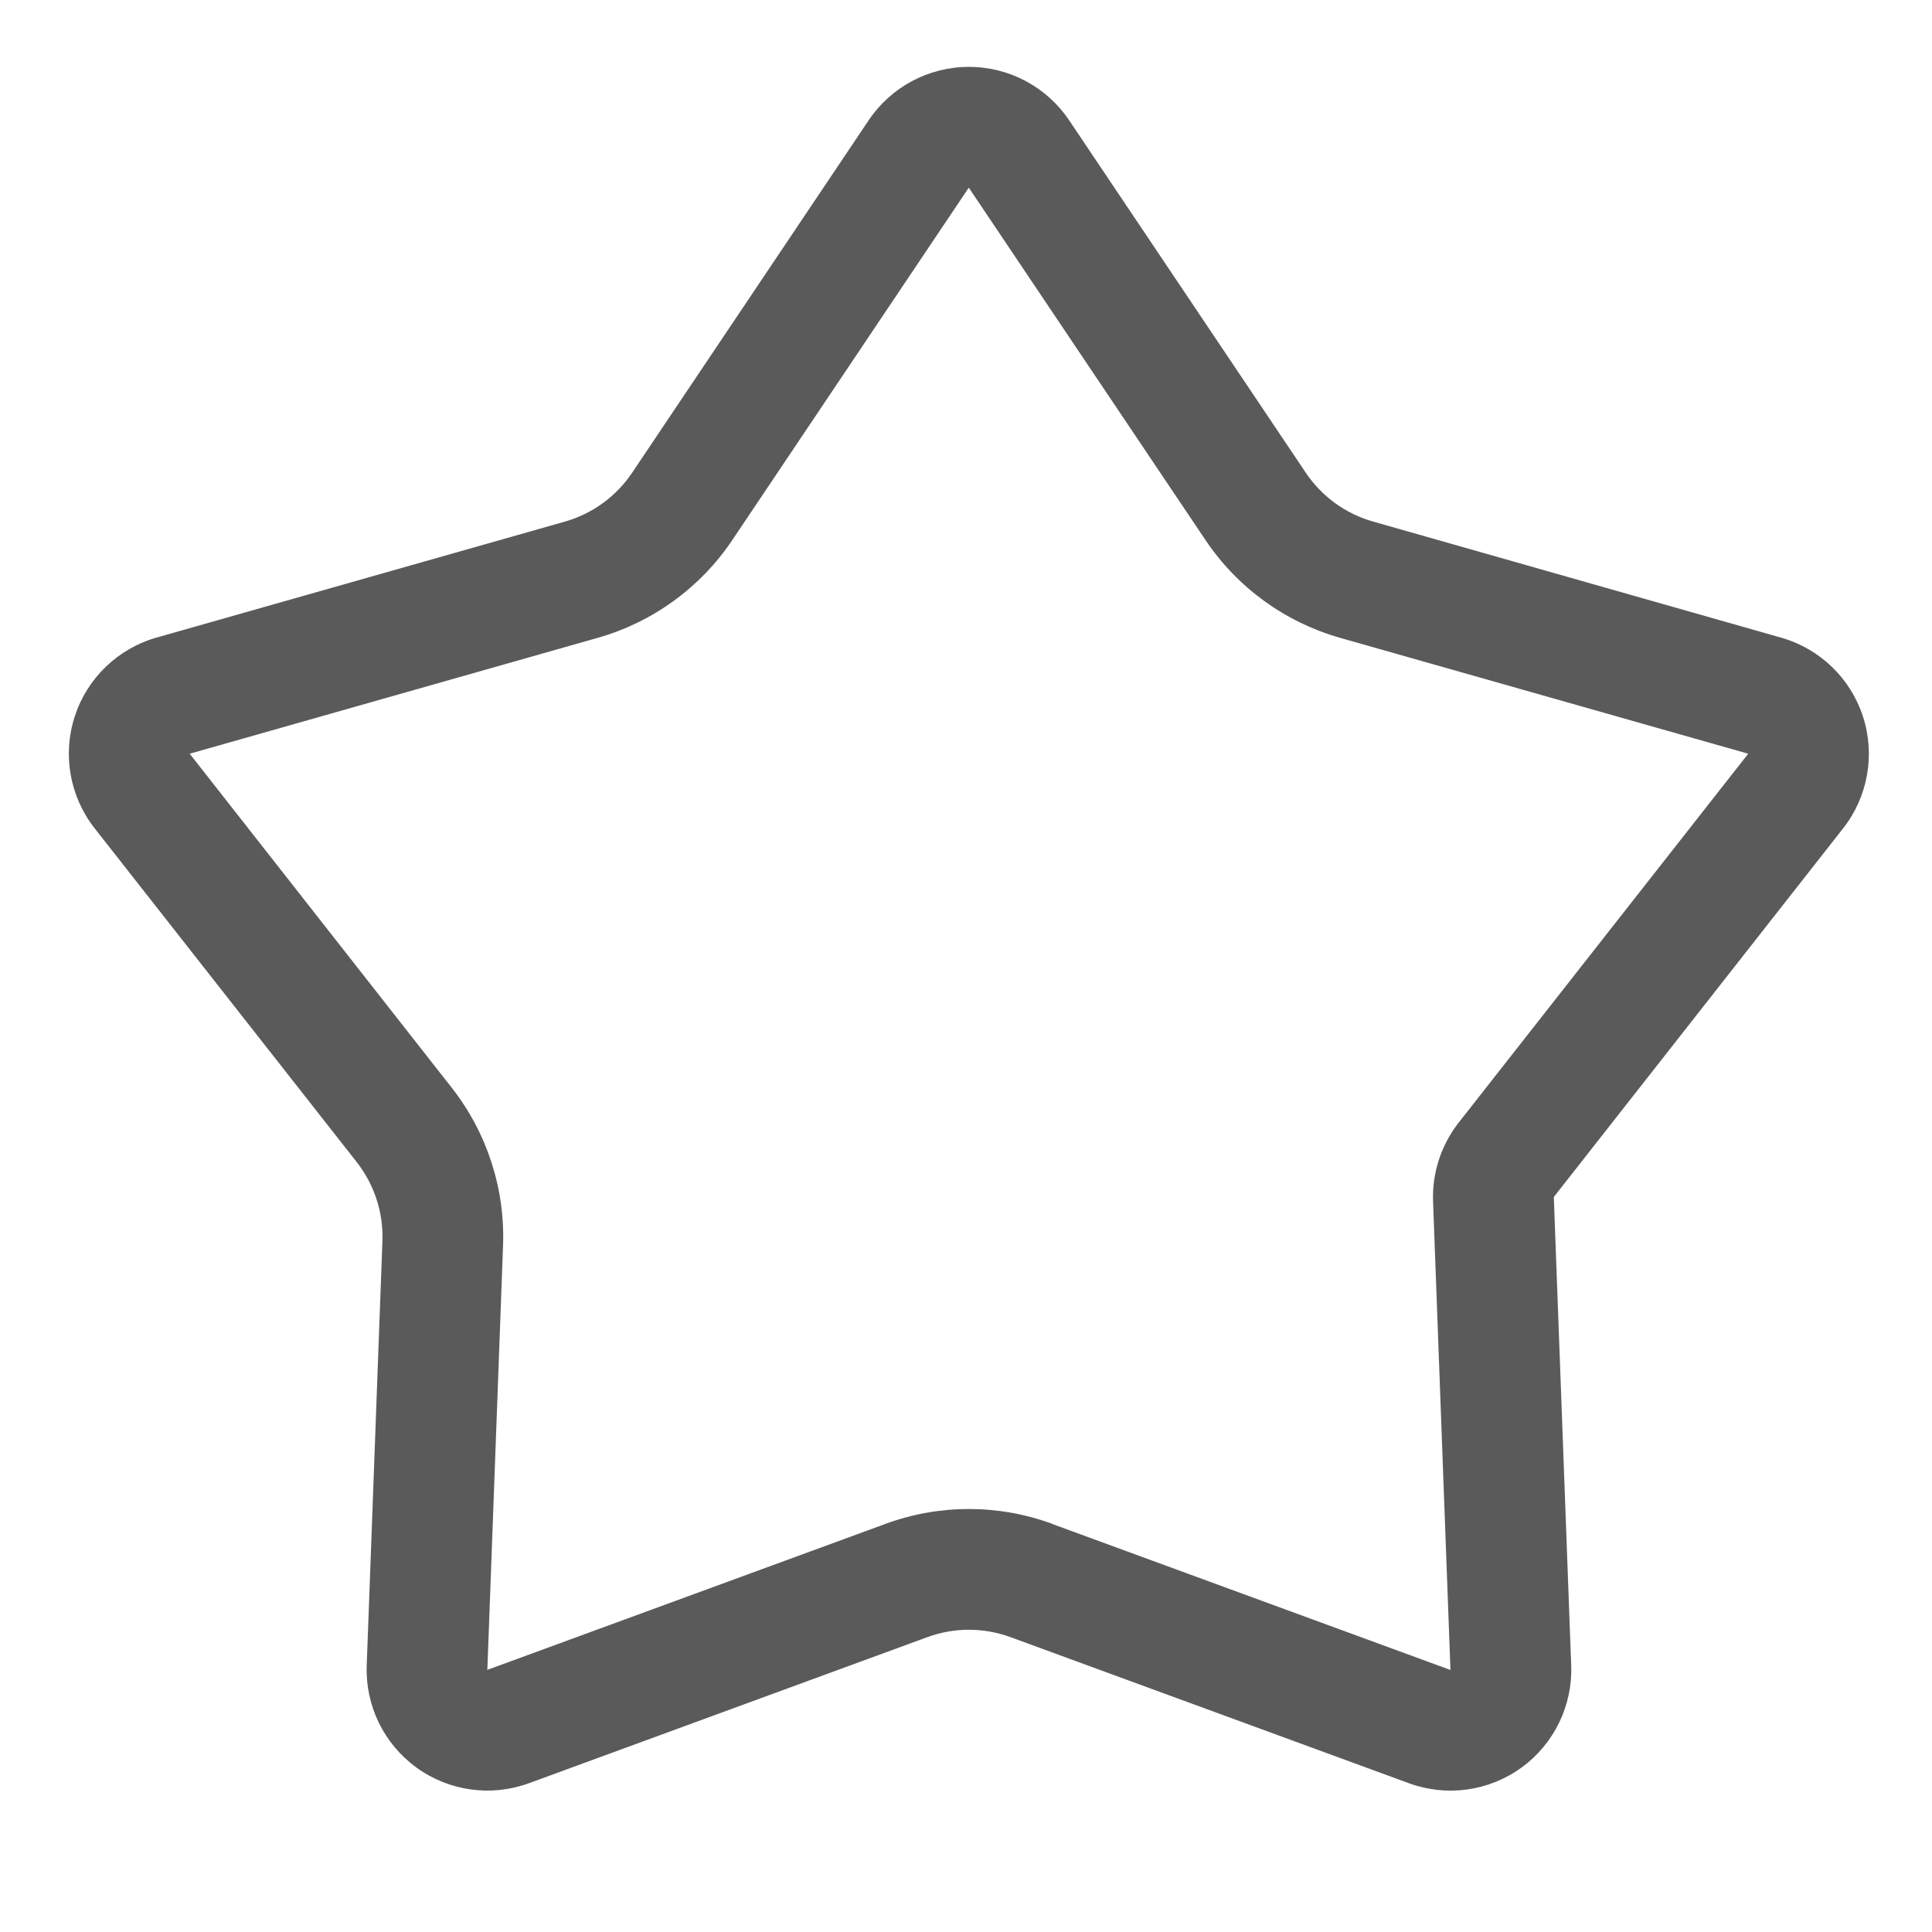
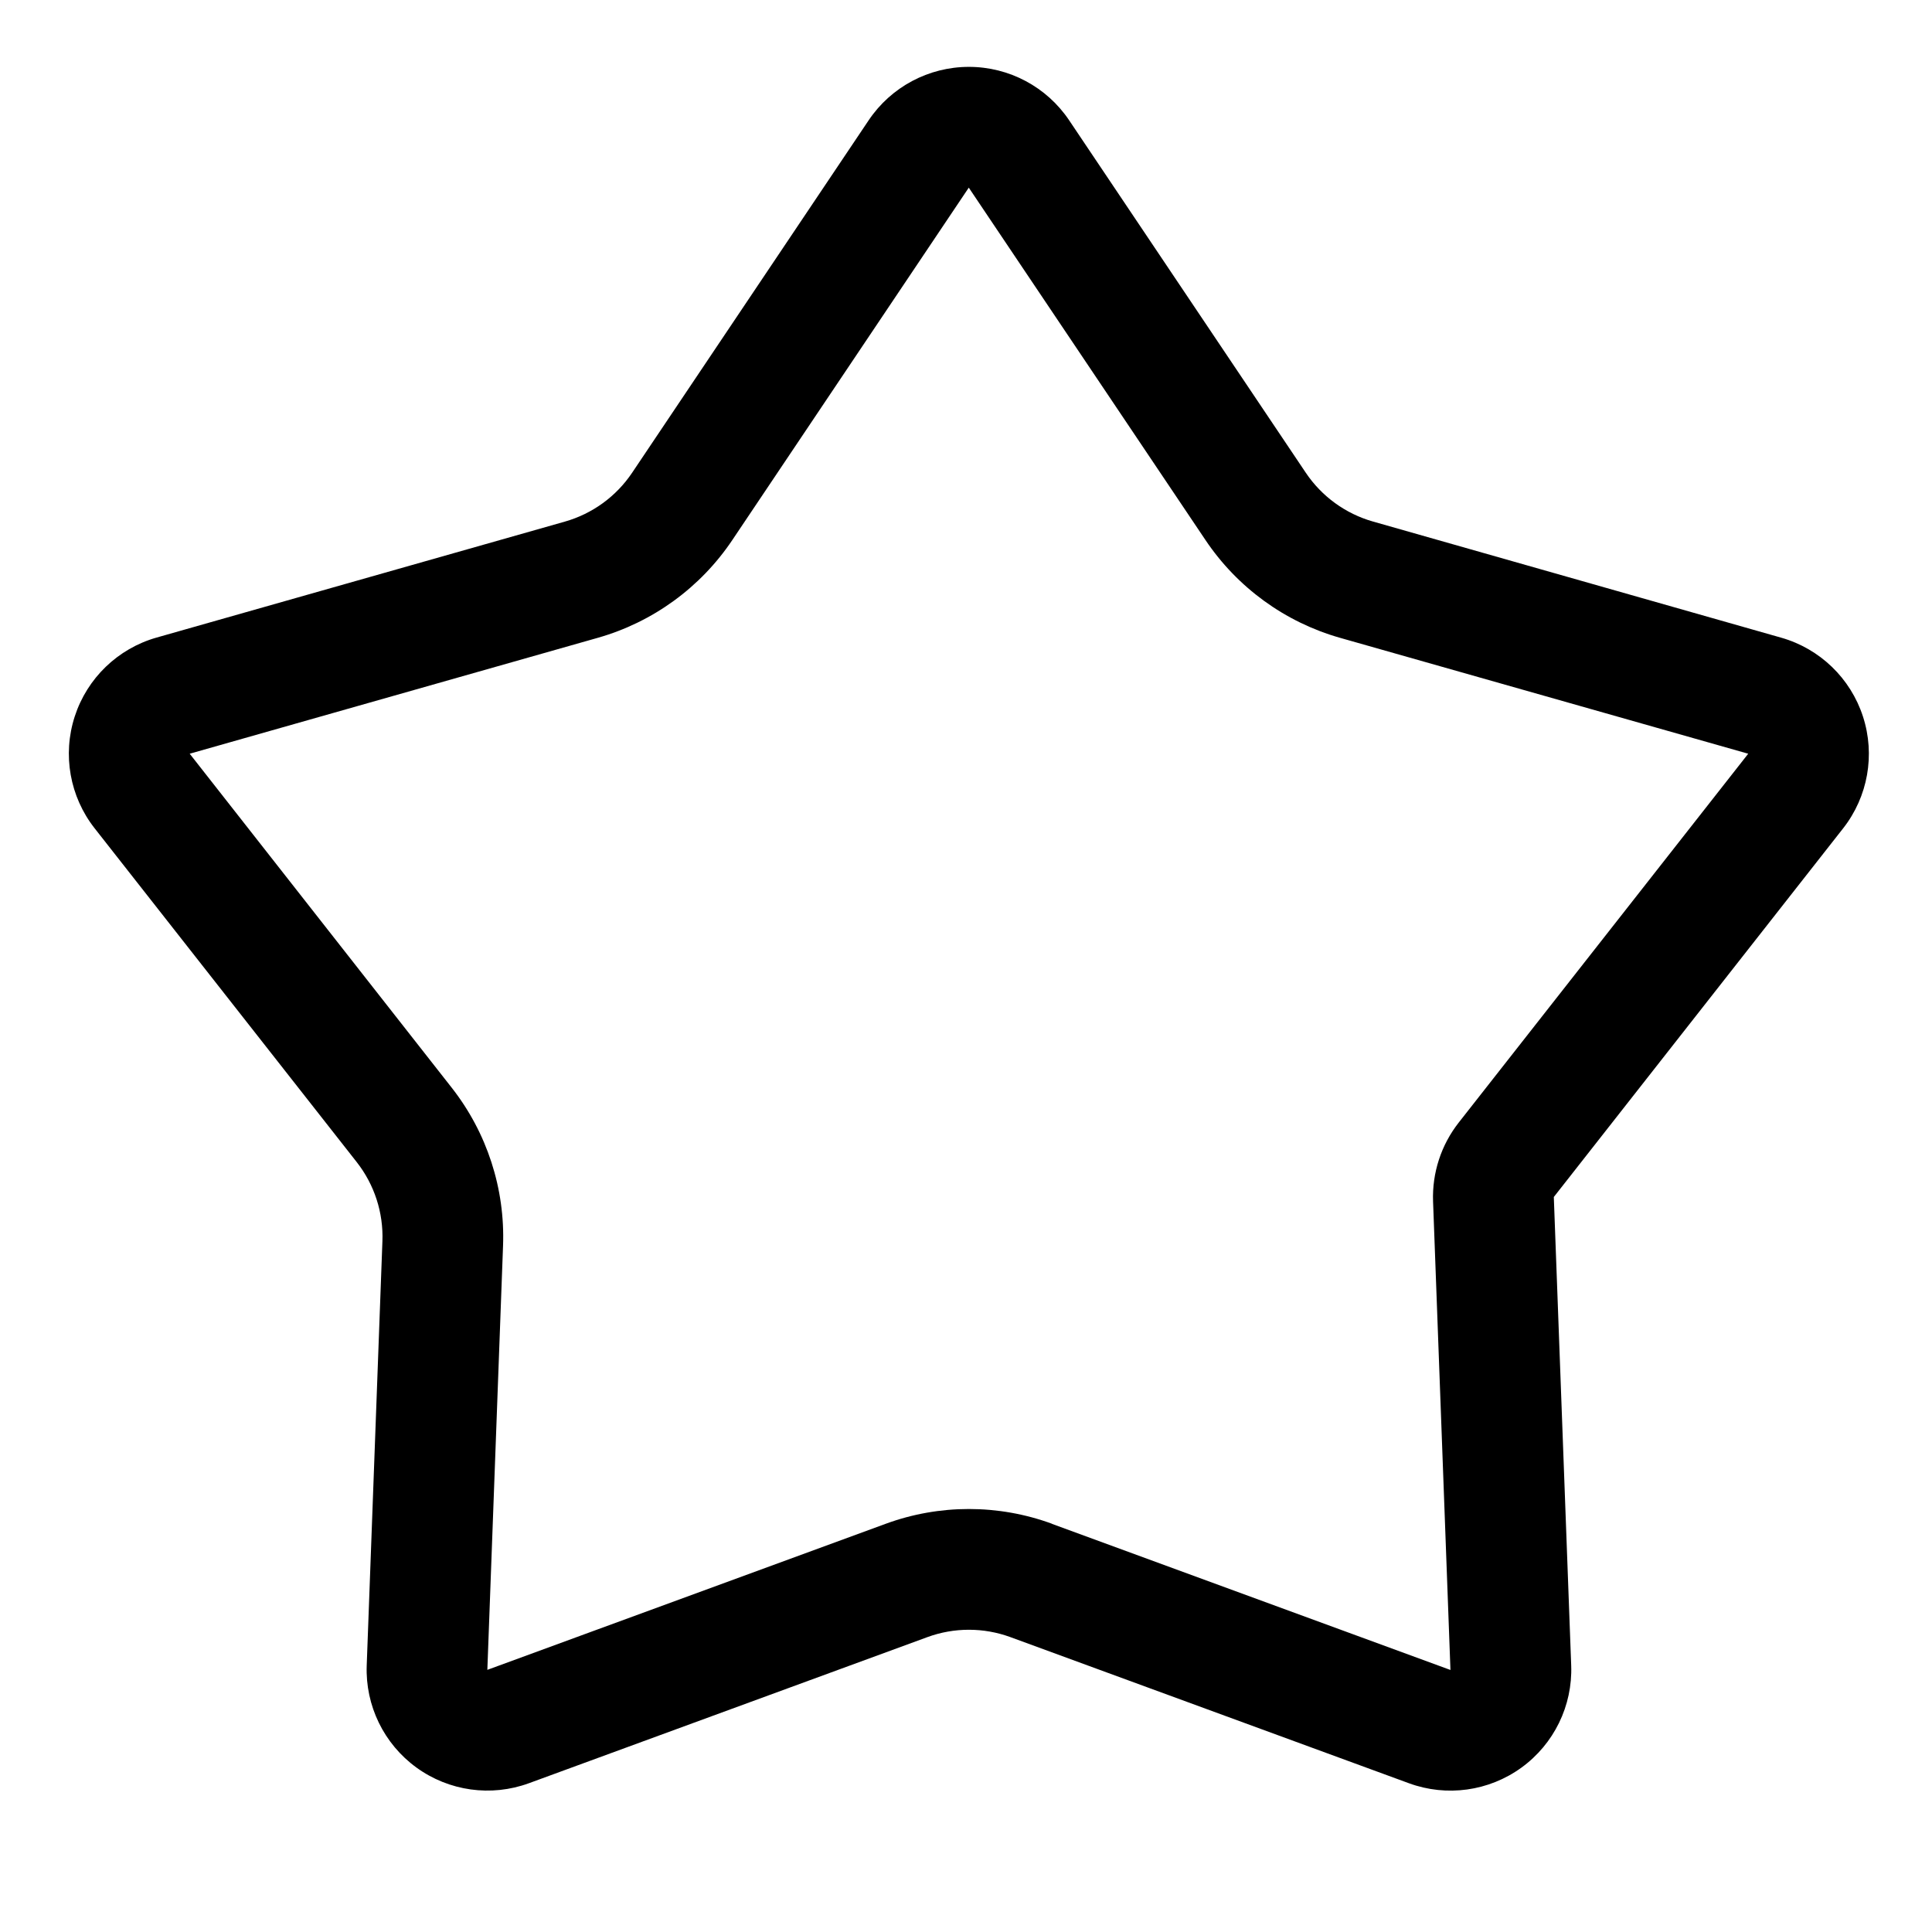
<svg xmlns="http://www.w3.org/2000/svg" t="1578366166244" class="icon" viewBox="0 0 1024 1024" version="1.1" p-id="7639" width="200" height="200">
  <defs>
    <style type="text/css" />
  </defs>
-   <path d="M557.568 807.68l211.2 77.44-9.216-248.32a64 64 0 0 1 13.632-41.856l153.408-195.456-216.384-61.44a128 128 0 0 1-71.296-51.84l-125.44-186.752-125.312 186.752a128 128 0 0 1-71.296 51.84l-216.32 61.44 138.88 177.024a128 128 0 0 1 27.2 83.776l-8.32 224.768 211.2-77.44a128 128 0 0 1 88.064 0zM280.32 945.152a64 64 0 0 1-85.952-62.464l8.32-224.832a64 64 0 0 0-13.568-41.856L50.176 439.04a64 64 0 0 1 32.832-101.12l216.32-61.44a64 64 0 0 0 35.712-25.92L460.416 63.744a64 64 0 0 1 106.24 0l125.44 186.816a64 64 0 0 0 35.584 25.856l216.384 61.568a64 64 0 0 1 32.832 101.056l-153.344 195.392 9.216 248.32a64 64 0 0 1-86.016 62.4l-211.2-77.44a64 64 0 0 0-44.032 0l-211.2 77.44z" fill="#5A5A5A" p-id="7640" />
+   <path d="M557.568 807.68l211.2 77.44-9.216-248.32a64 64 0 0 1 13.632-41.856l153.408-195.456-216.384-61.44a128 128 0 0 1-71.296-51.84l-125.44-186.752-125.312 186.752a128 128 0 0 1-71.296 51.84l-216.32 61.44 138.88 177.024a128 128 0 0 1 27.2 83.776l-8.32 224.768 211.2-77.44a128 128 0 0 1 88.064 0zM280.32 945.152a64 64 0 0 1-85.952-62.464l8.32-224.832a64 64 0 0 0-13.568-41.856L50.176 439.04a64 64 0 0 1 32.832-101.12l216.32-61.44a64 64 0 0 0 35.712-25.92L460.416 63.744a64 64 0 0 1 106.24 0l125.44 186.816a64 64 0 0 0 35.584 25.856l216.384 61.568a64 64 0 0 1 32.832 101.056l-153.344 195.392 9.216 248.32a64 64 0 0 1-86.016 62.4l-211.2-77.44a64 64 0 0 0-44.032 0l-211.2 77.44z" p-id="7640" />
</svg>
